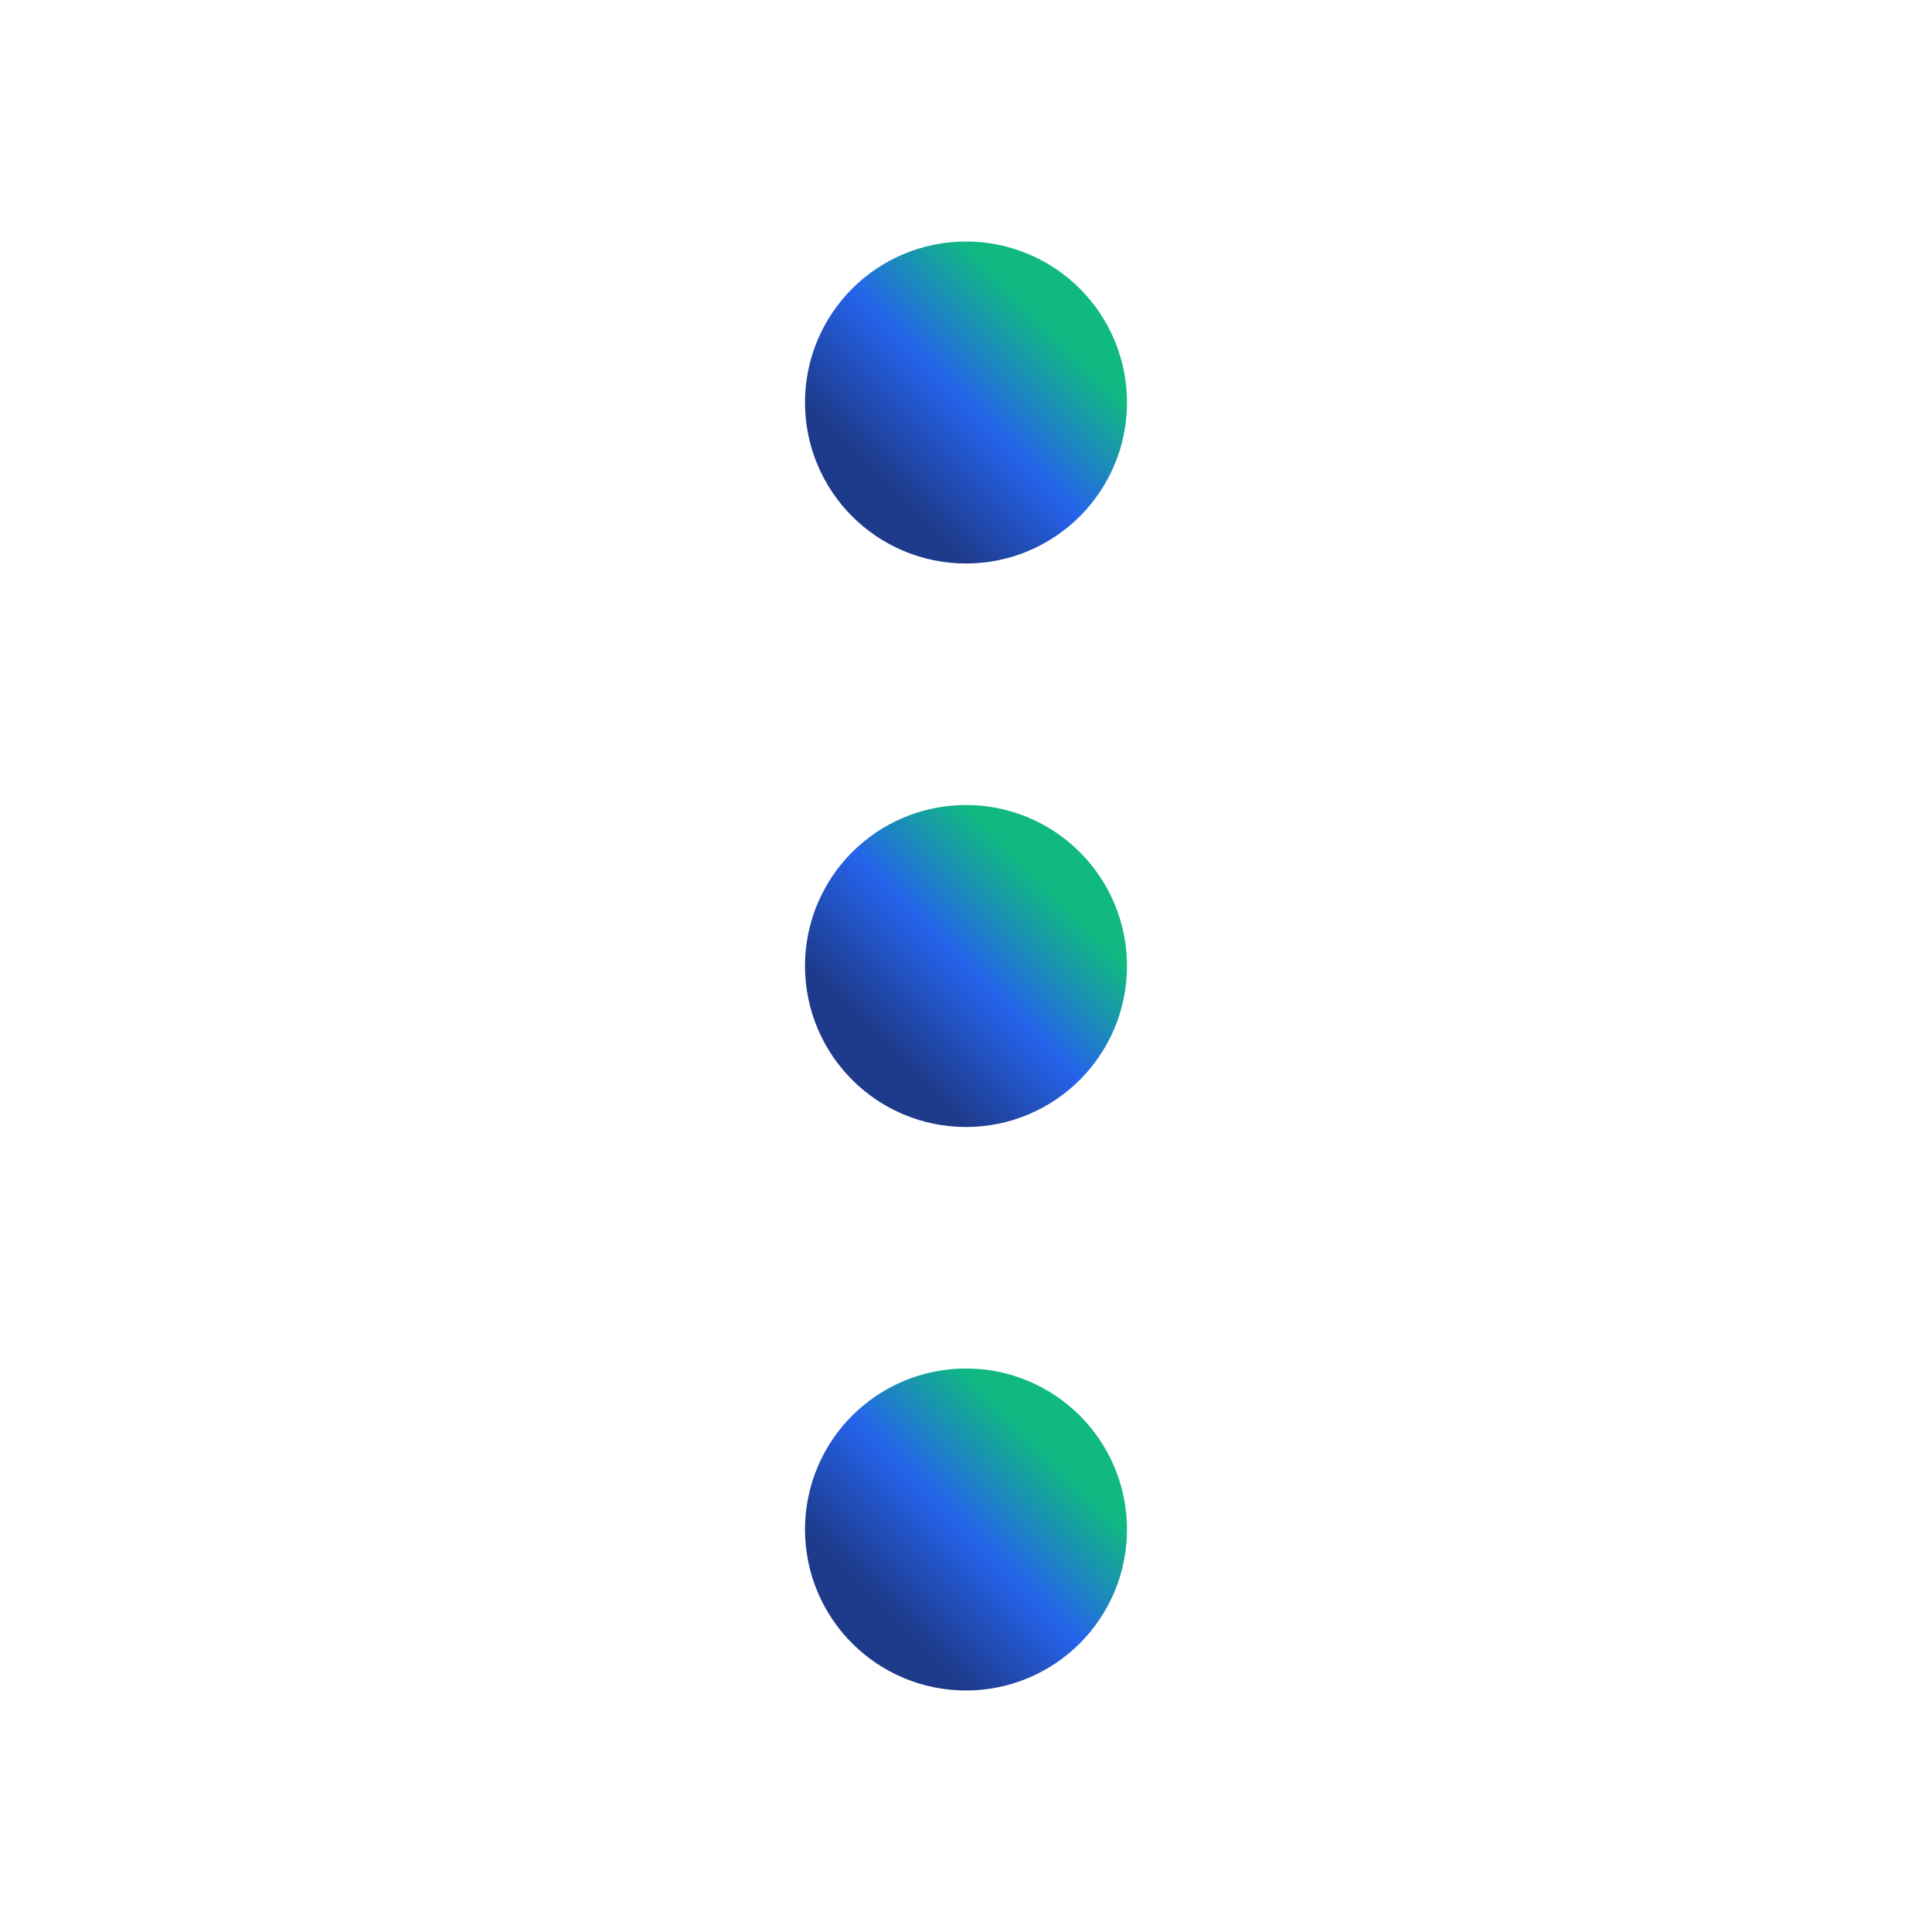
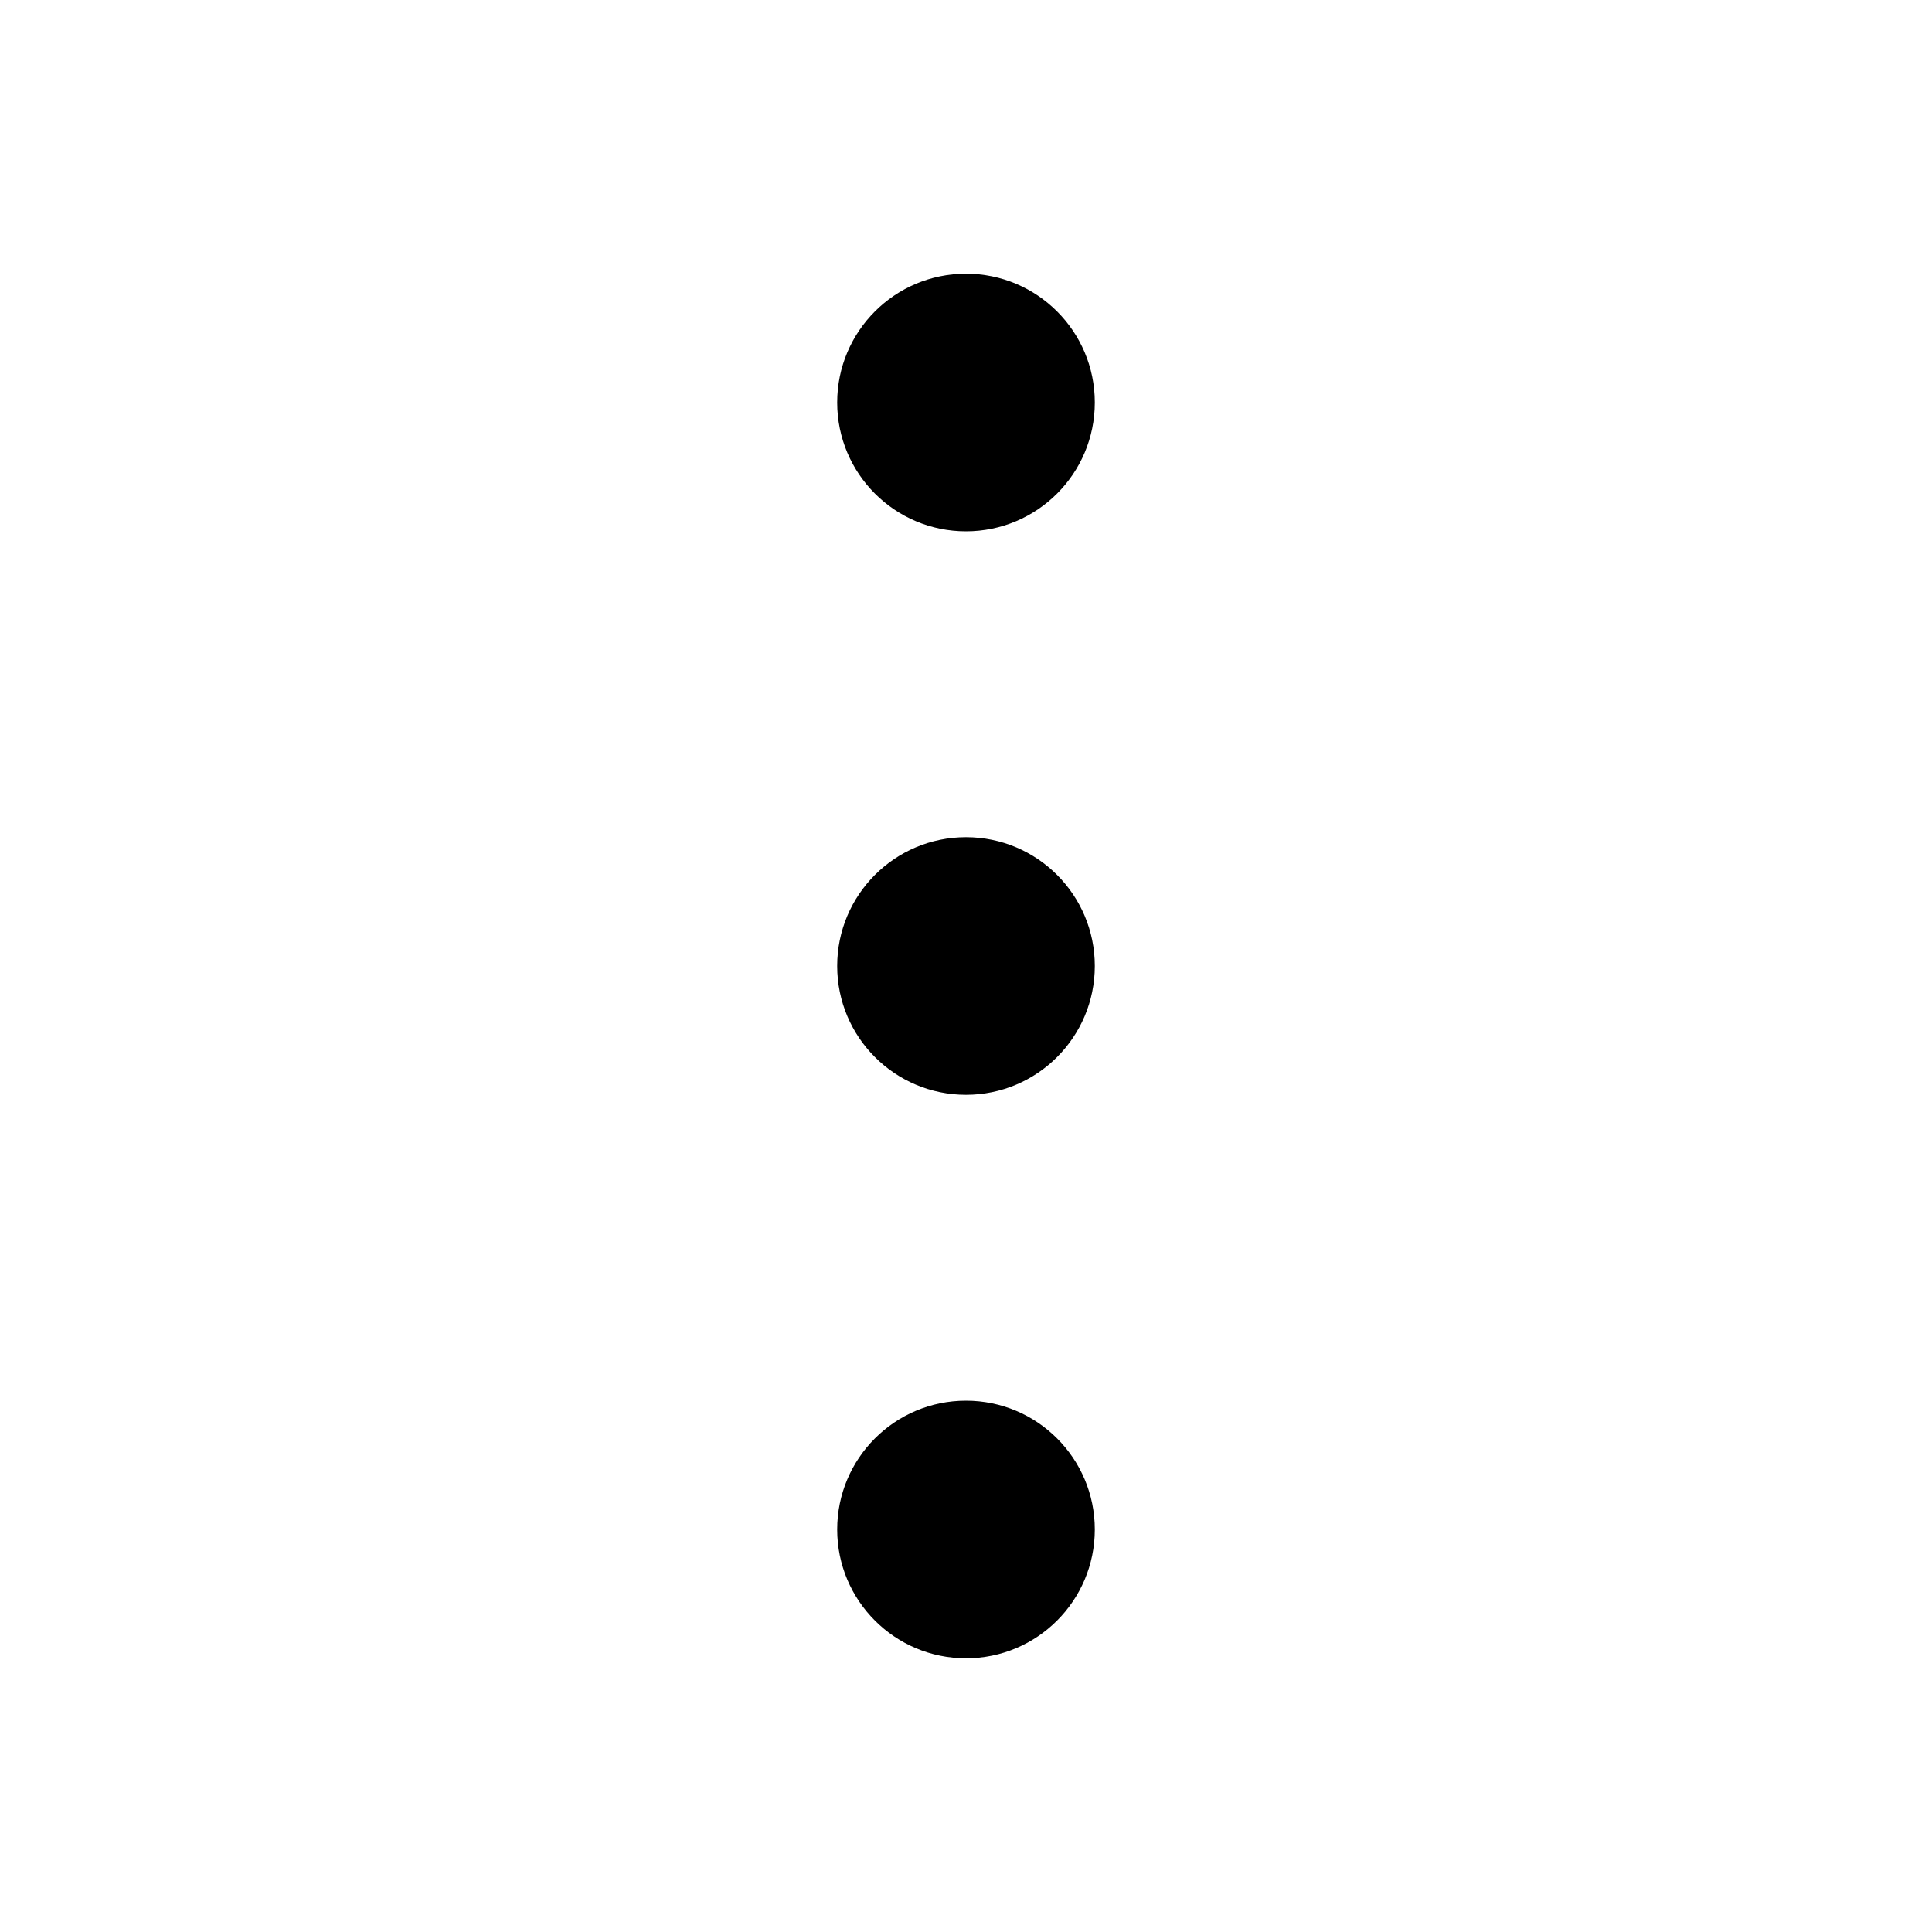
- <svg xmlns="http://www.w3.org/2000/svg" width="24" height="24" viewBox="0 0 24 24" fill="none" stroke="url(#brGradient)" stroke-width="2" stroke-linecap="round" stroke-linejoin="round">
-   <defs>
-     <linearGradient id="brGradient" x1="0%" y1="100%" x2="100%" y2="0%">
-       <stop offset="0%" stop-color="#1e3a8a" />
-       <stop offset="50%" stop-color="#2563eb" />
-       <stop offset="100%" stop-color="#10b981" />
-     </linearGradient>
-   </defs>
-   <circle cx="12" cy="12" r="1" />
-   <circle cx="12" cy="5" r="1" />
-   <circle cx="12" cy="19" r="1" />
+ <svg xmlns="http://www.w3.org/2000/svg" width="24" height="24" viewBox="0 0 24 24" fill="none" stroke="currentColor" stroke-width="2" stroke-linecap="round" stroke-linejoin="round">
+   <circle cx="12" cy="5" r="1.6" fill="currentColor" stroke="none" />
+   <circle cx="12" cy="12" r="1.6" fill="currentColor" stroke="none" />
+   <circle cx="12" cy="19" r="1.6" fill="currentColor" stroke="none" />
</svg>
